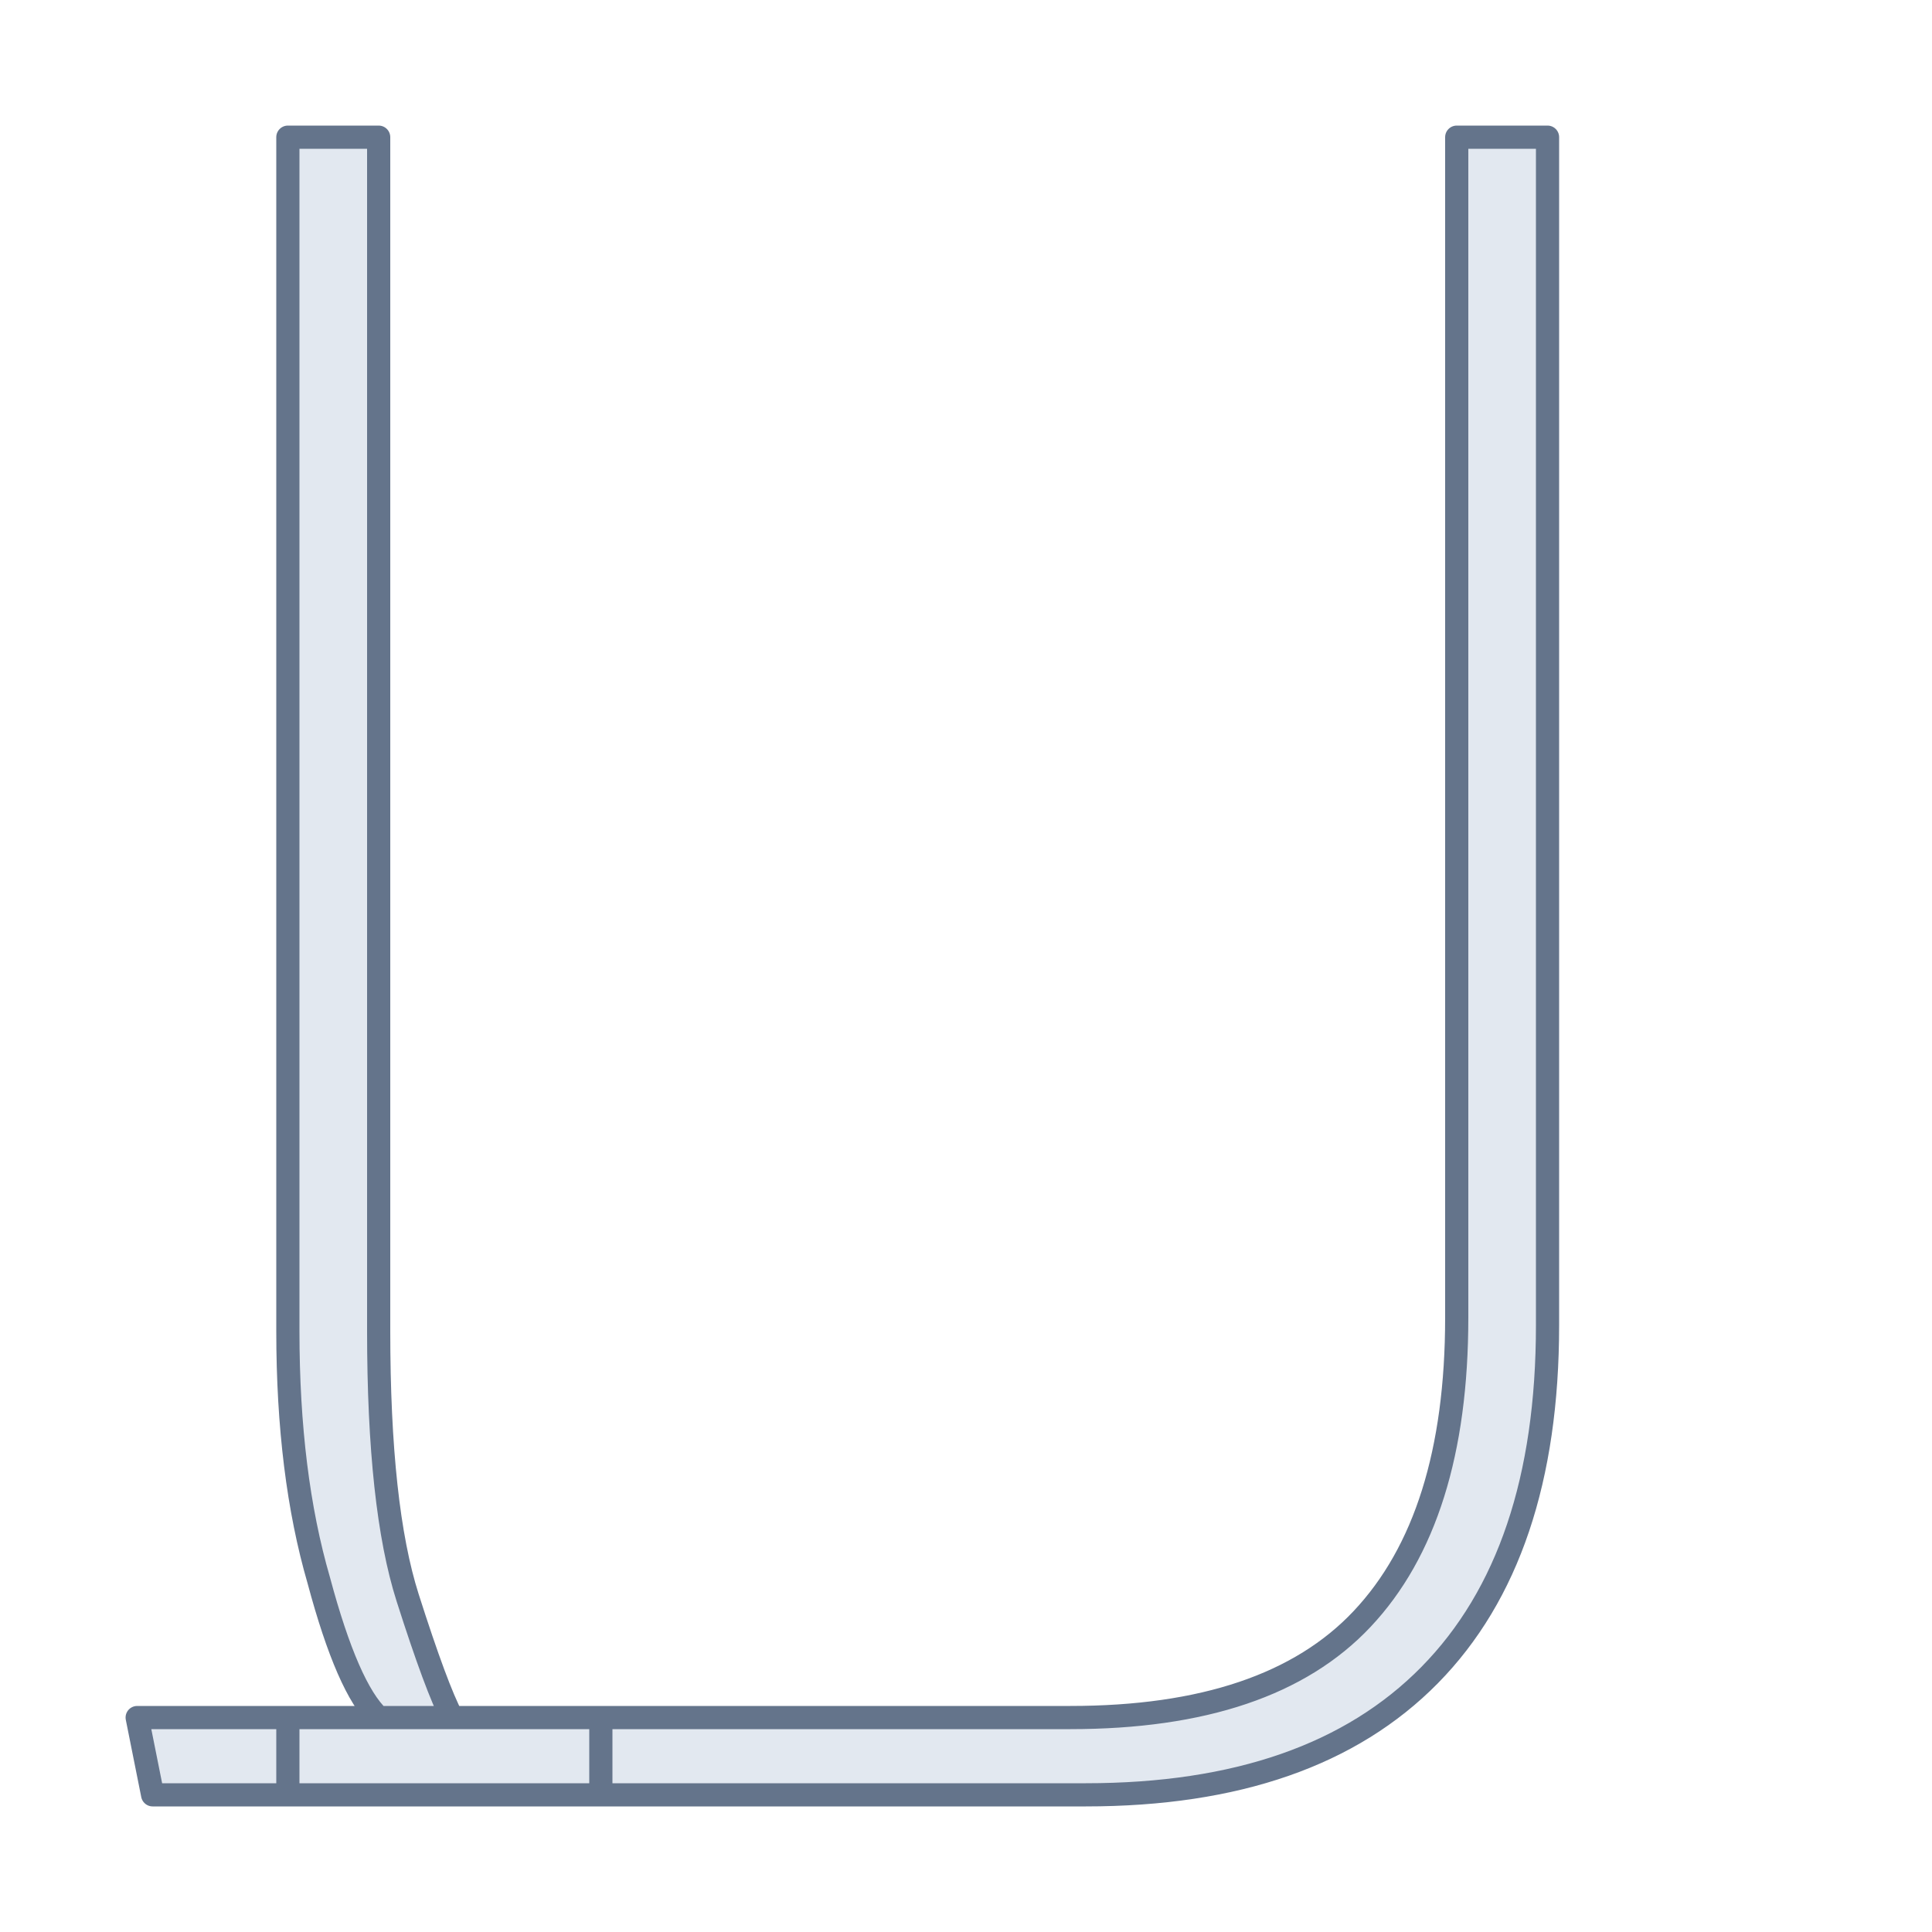
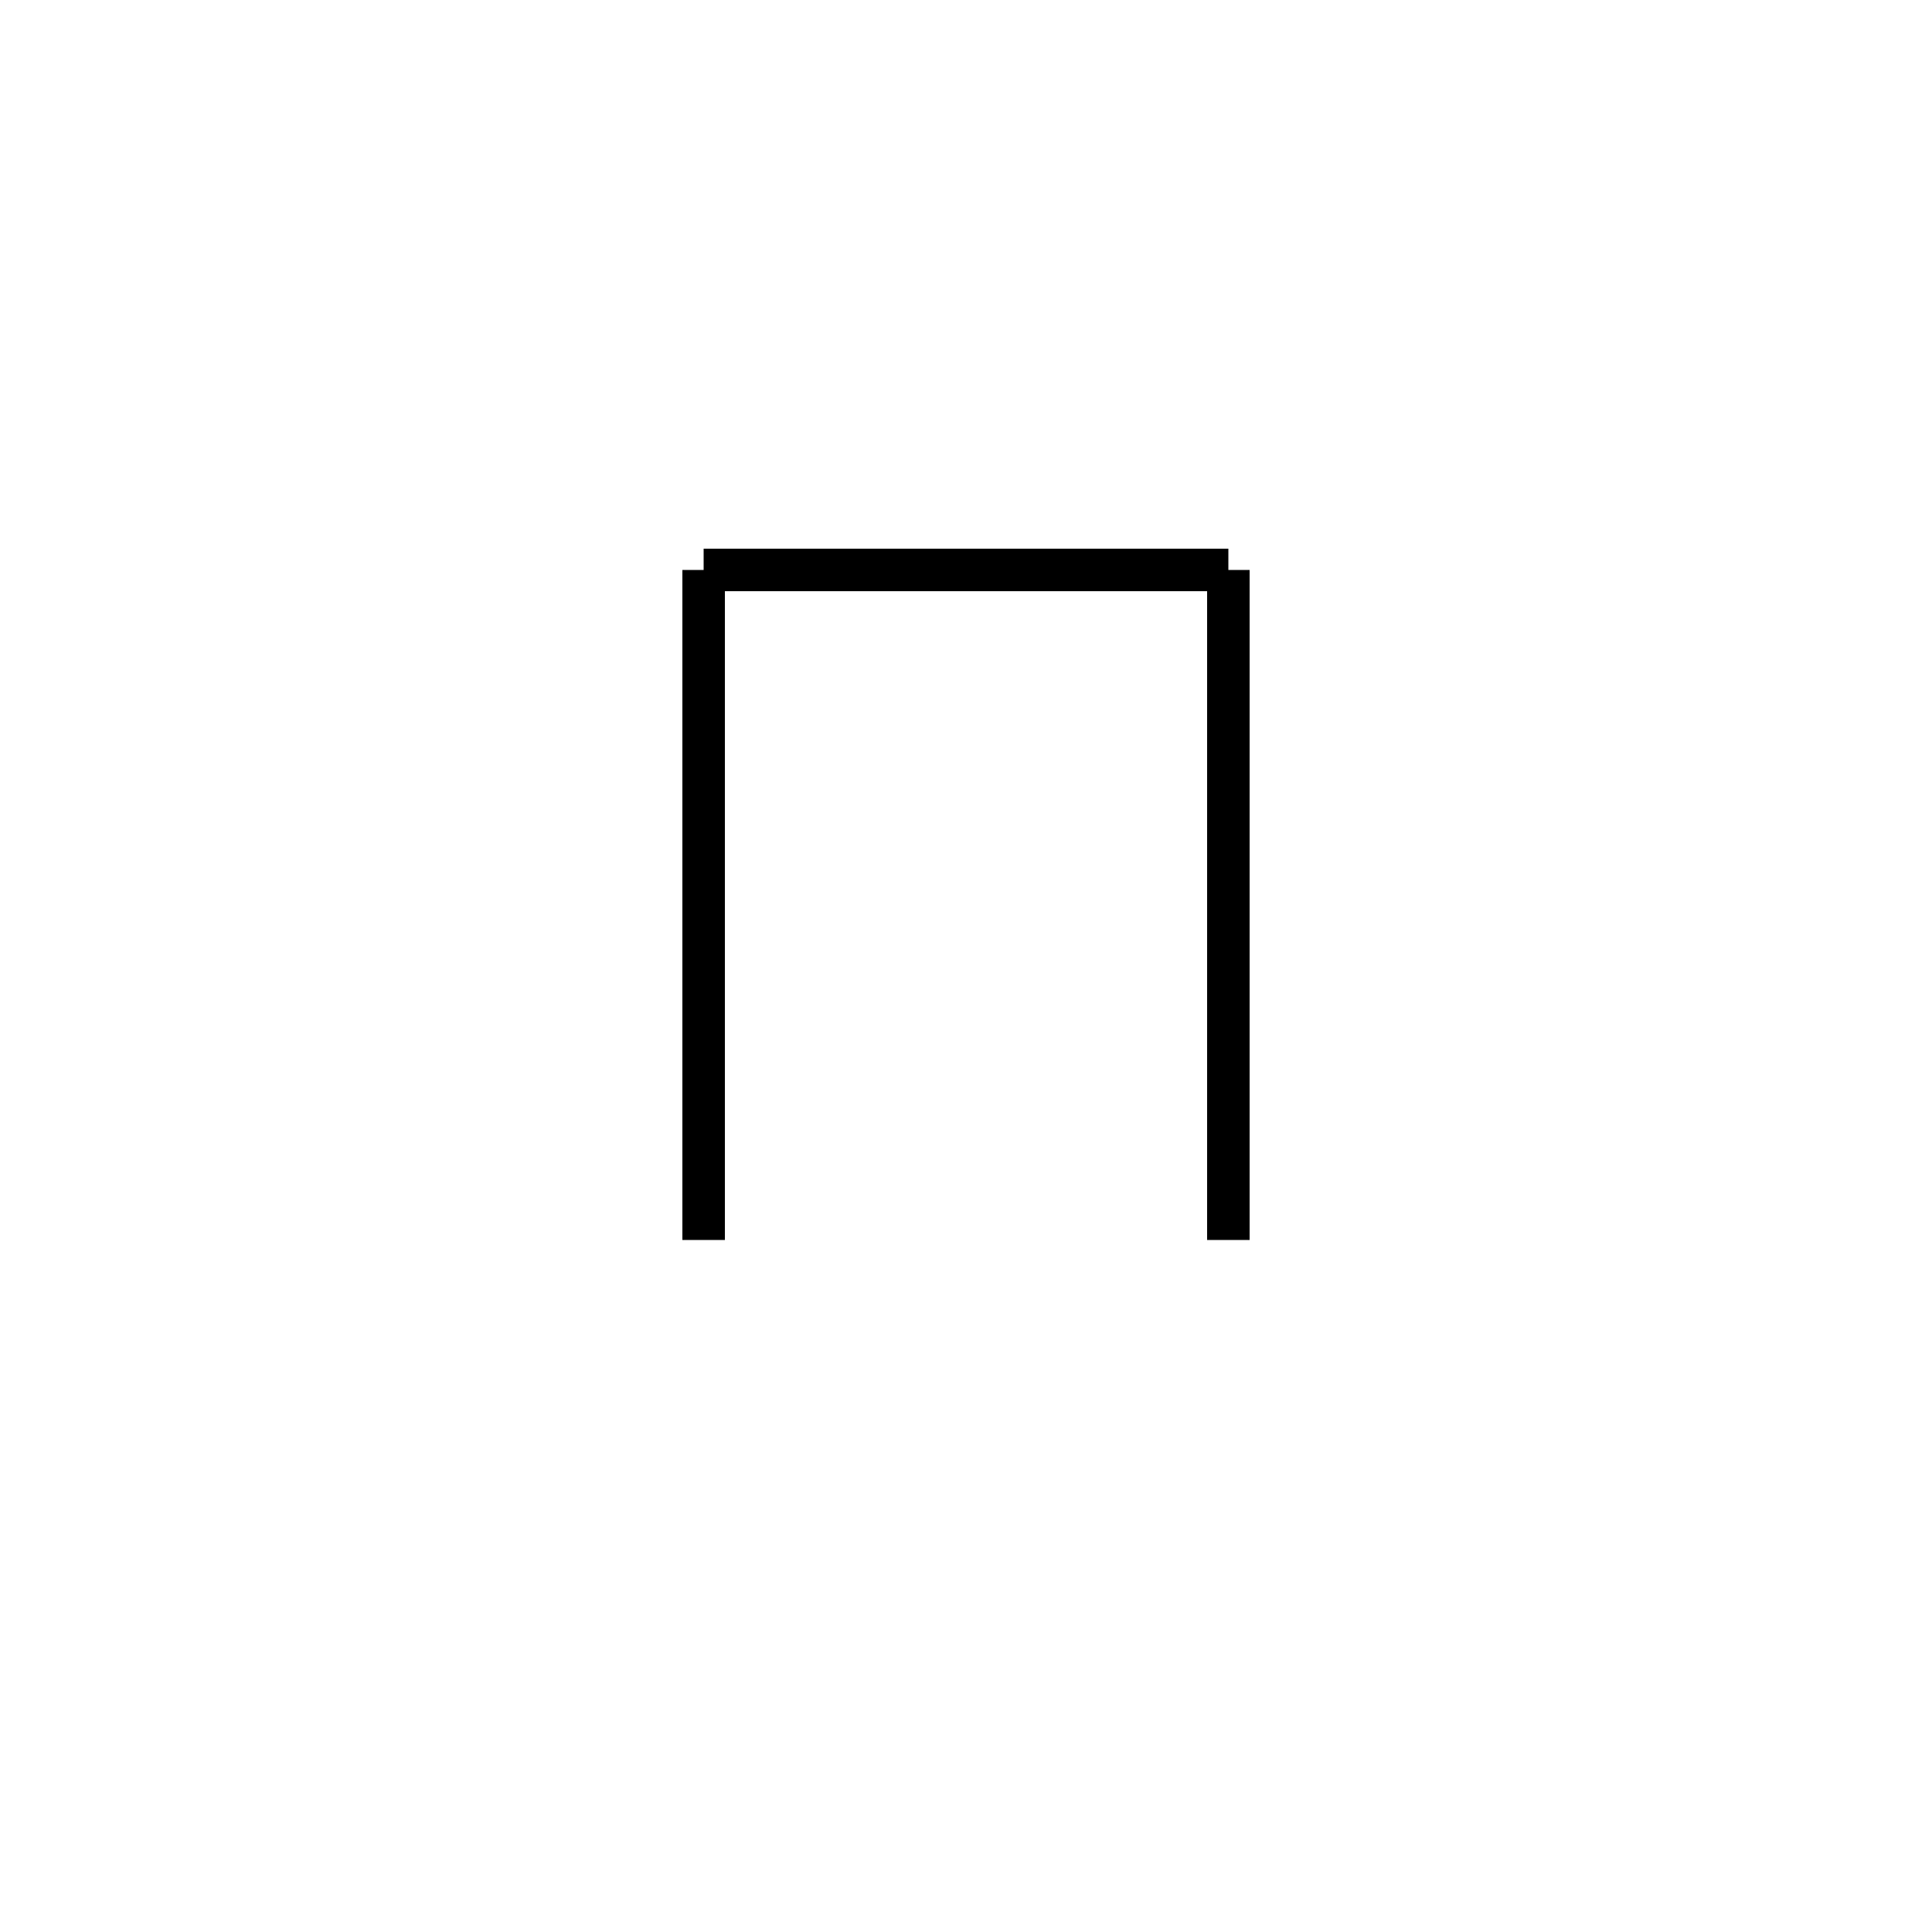
- <svg xmlns="http://www.w3.org/2000/svg" viewBox="0 0 100 100" fill="none">
-   <path d="M 14.9 92.9 L 56.2 92.9 Q 67.9 92.9 74 86.7 Q 80.1 80.5 80.1 68.6 L 80.1 68.6 L 80.1 7.1 L 75.4 7.1 L 75.4 68.2 Q 75.4 78.6 70.5 83.8 Q 65.7 88.9 55.4 88.9 L 55.4 88.9 L 23.4 88.9 Q 22.6 87.4 21.1 82.7 Q 19.6 78 19.6 68.9 L 19.6 68.9 L 19.6 7.1 L 14.9 7.1 L 14.9 68.9 Q 14.9 76.3 16.5 81.8 Q 18 87.4 19.6 88.9 L 19.6 88.9 L 14.9 88.9 L 14.9 92.9 M 31.1 88.9 L 7.1 88.9 L 7.9 92.9 L 31.1 92.9 L 31.1 88.9" fill="#e2e8f0" stroke="#64748b" stroke-width="1.2" stroke-linejoin="round" />
+ <svg xmlns="http://www.w3.org/2000/svg" viewBox="0 0 100 100" fill="none" stroke="currentColor" stroke-linecap="butt" stroke-linejoin="round" data-glyph="ח" data-group="he-print" data-outline="true">
+   <path id="stroke-1" d="M 36.42 29.5 L 63.58 29.5" fill="none" stroke="currentColor" stroke-width="2.2" stroke-linecap="butt" stroke-linejoin="round" />
+   <path id="stroke-2" d="M 63.58 29.5 L 63.58 64.18" fill="none" stroke="currentColor" stroke-width="2.2" stroke-linecap="butt" stroke-linejoin="round" />
+   <path id="stroke-3" d="M 36.42 29.5 L 36.42 64.18" fill="none" stroke="currentColor" stroke-width="2.2" stroke-linecap="butt" stroke-linejoin="round" />
</svg>
